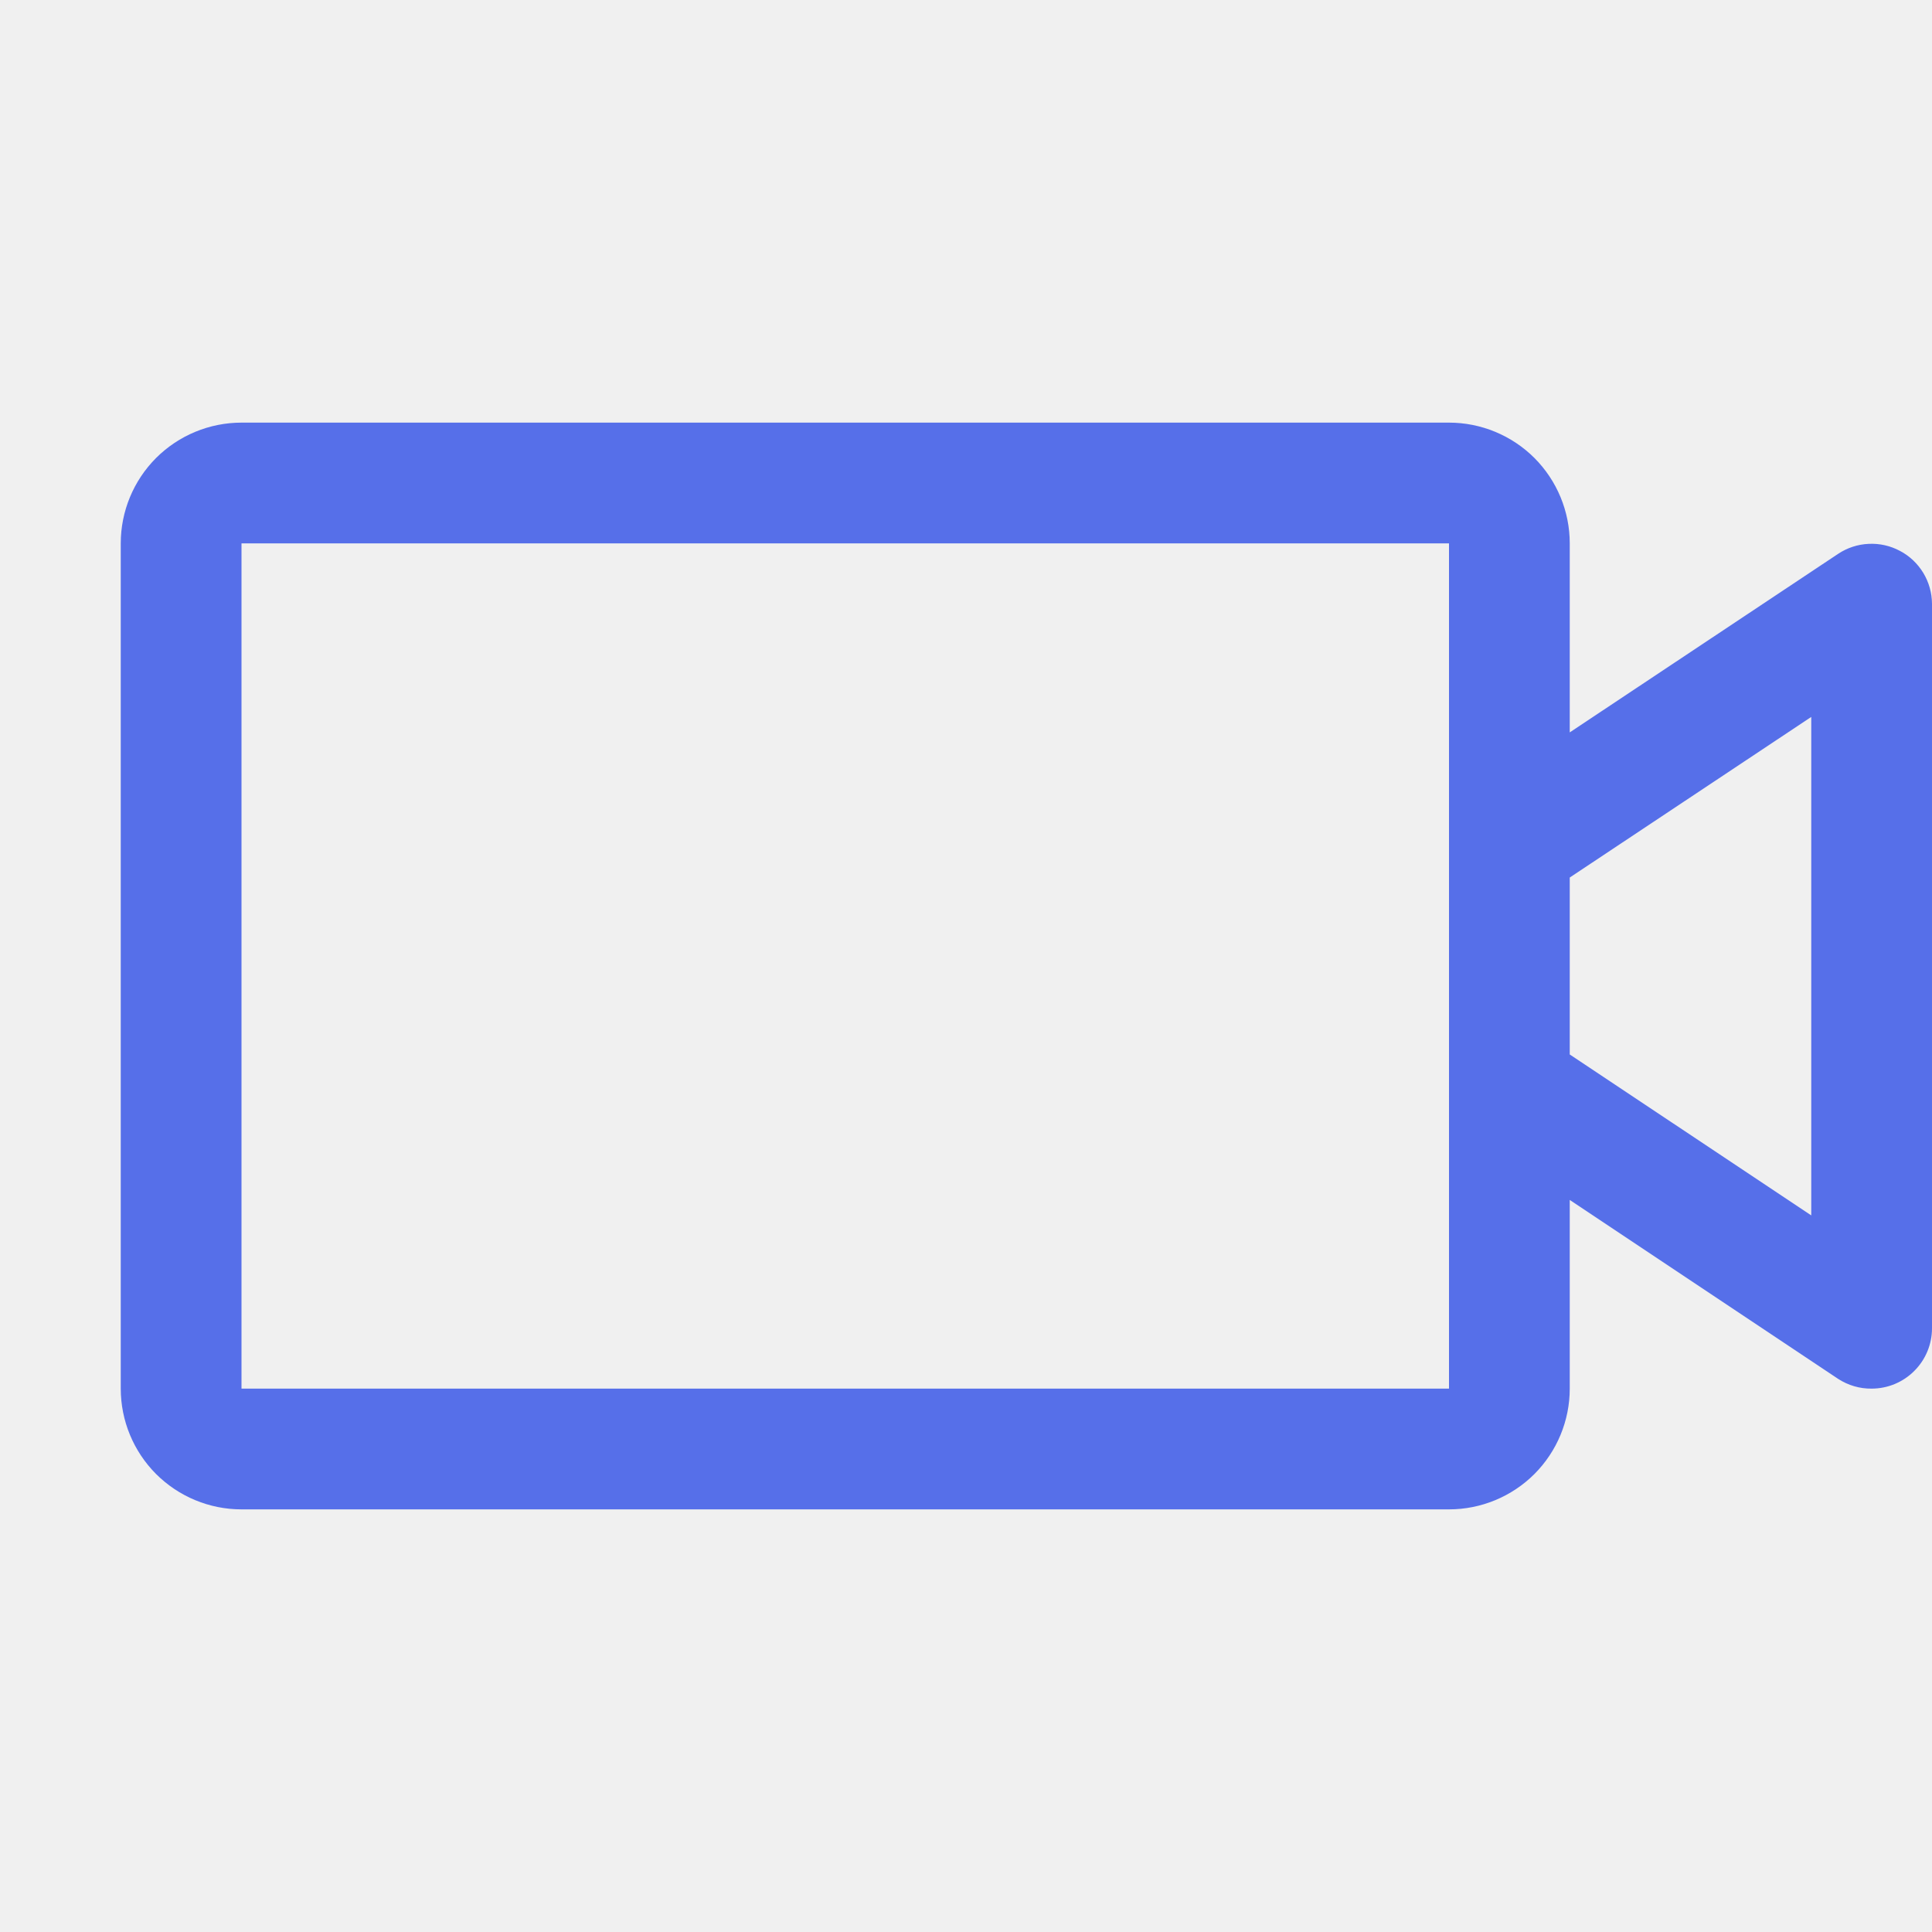
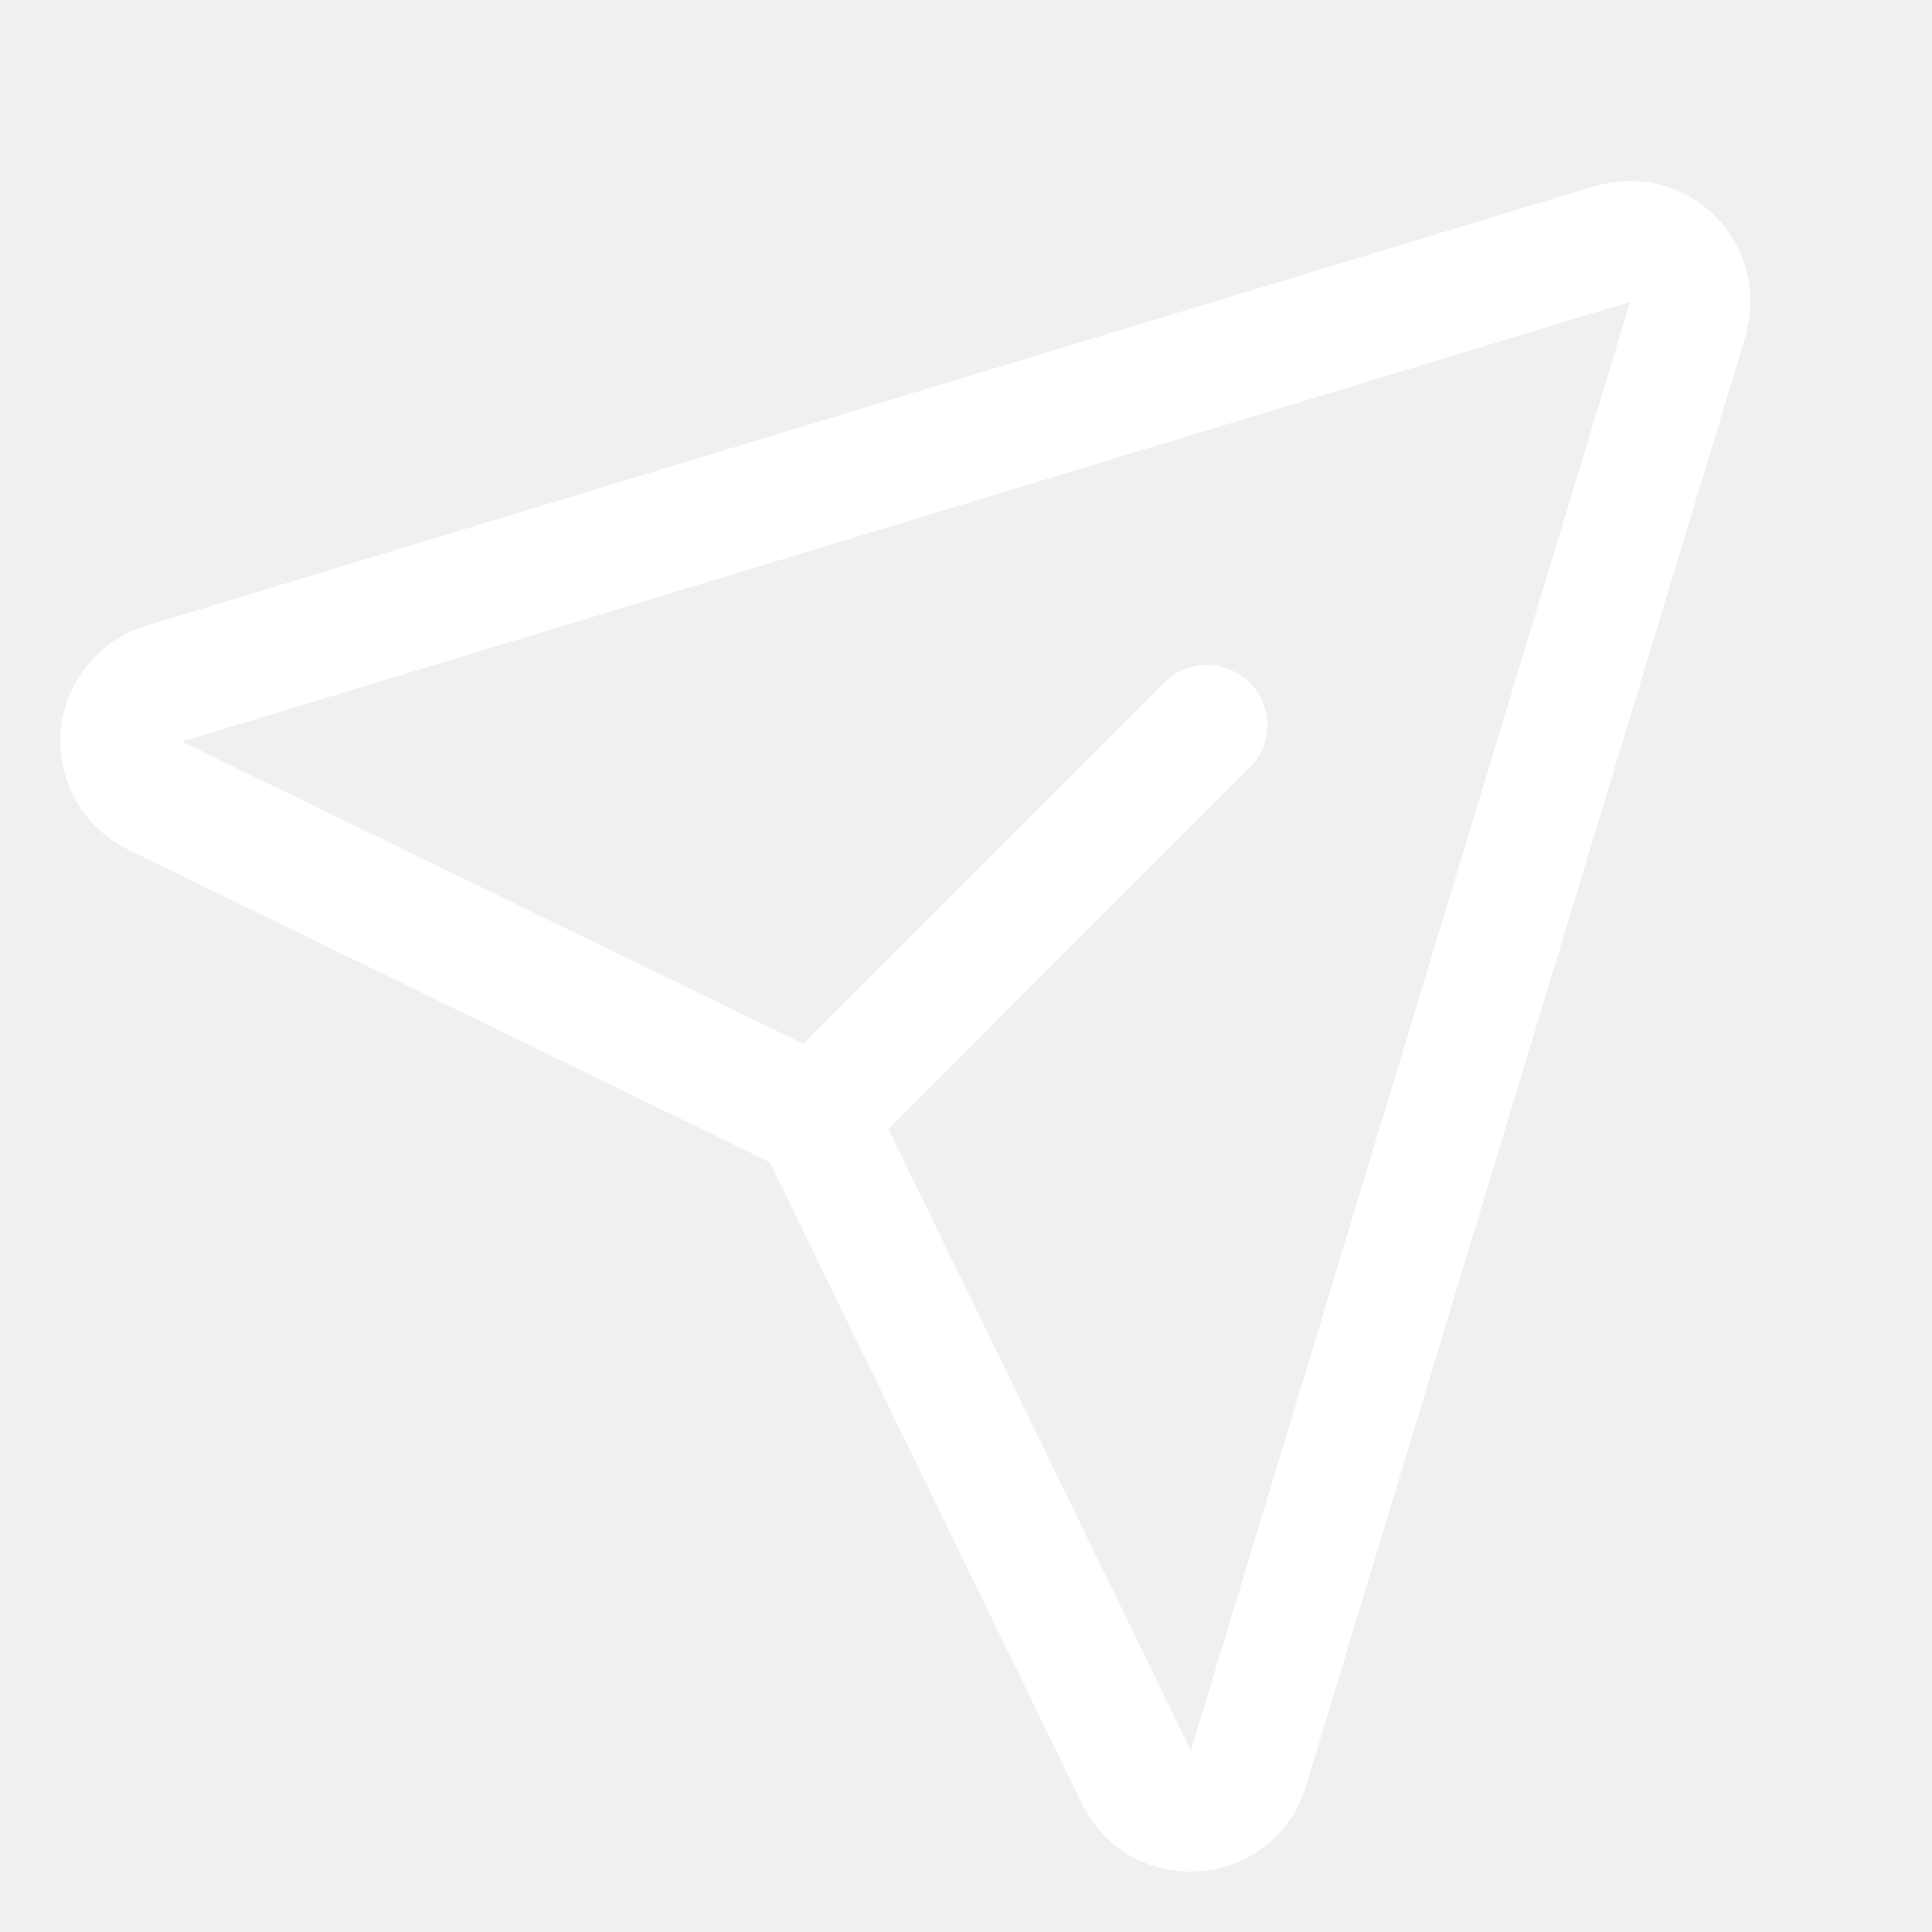
- <svg xmlns="http://www.w3.org/2000/svg" width="24" height="24" viewBox="0 0 24 24" fill="none">
-   <path d="M23.603 6.844C23.484 6.78 23.349 6.749 23.213 6.756C23.078 6.762 22.947 6.805 22.834 6.88L19.5 9.098V6.75C19.5 6.352 19.342 5.971 19.061 5.689C18.779 5.408 18.398 5.25 18 5.25H3C2.602 5.25 2.221 5.408 1.939 5.689C1.658 5.971 1.5 6.352 1.5 6.75V17.25C1.5 17.648 1.658 18.029 1.939 18.311C2.221 18.592 2.602 18.75 3 18.75H18C18.398 18.75 18.779 18.592 19.061 18.311C19.342 18.029 19.5 17.648 19.5 17.25V14.906L22.834 17.129C22.958 17.209 23.102 17.252 23.25 17.25C23.449 17.25 23.64 17.171 23.78 17.03C23.921 16.89 24 16.699 24 16.5V7.5C23.999 7.365 23.962 7.233 23.892 7.117C23.822 7.002 23.723 6.907 23.603 6.844ZM18 17.25H3V6.75H18V17.25ZM22.5 15.098L19.5 13.099V10.901L22.5 8.906V15.098Z" fill="#566FE9" />
+ <svg xmlns="http://www.w3.org/2000/svg" width="16" height="16" viewBox="0 0 16 16" fill="none">
+   <path d="M14.207 1.793C14.082 1.667 13.925 1.577 13.753 1.532C13.581 1.487 13.4 1.489 13.229 1.538H13.219L1.223 5.178C1.028 5.234 0.855 5.348 0.727 5.504C0.598 5.661 0.52 5.853 0.504 6.055C0.487 6.257 0.532 6.459 0.632 6.635C0.733 6.811 0.885 6.952 1.068 7.04L6.375 9.625L8.956 14.929C9.037 15.101 9.164 15.245 9.324 15.347C9.484 15.448 9.67 15.501 9.859 15.5C9.888 15.5 9.916 15.499 9.945 15.496C10.147 15.48 10.339 15.402 10.495 15.274C10.652 15.145 10.765 14.972 10.82 14.777L14.457 2.781C14.457 2.778 14.457 2.774 14.457 2.771C14.507 2.601 14.509 2.42 14.465 2.248C14.421 2.076 14.332 1.919 14.207 1.793ZM9.864 14.491L9.861 14.499V14.495L7.358 9.351L10.357 6.351C10.447 6.257 10.497 6.131 10.495 6C10.493 5.87 10.441 5.746 10.349 5.653C10.256 5.561 10.132 5.509 10.001 5.507C9.871 5.505 9.745 5.555 9.651 5.644L6.651 8.644L1.505 6.141H1.501H1.509L13.5 2.5L9.864 14.491Z" fill="white" />
</svg>
